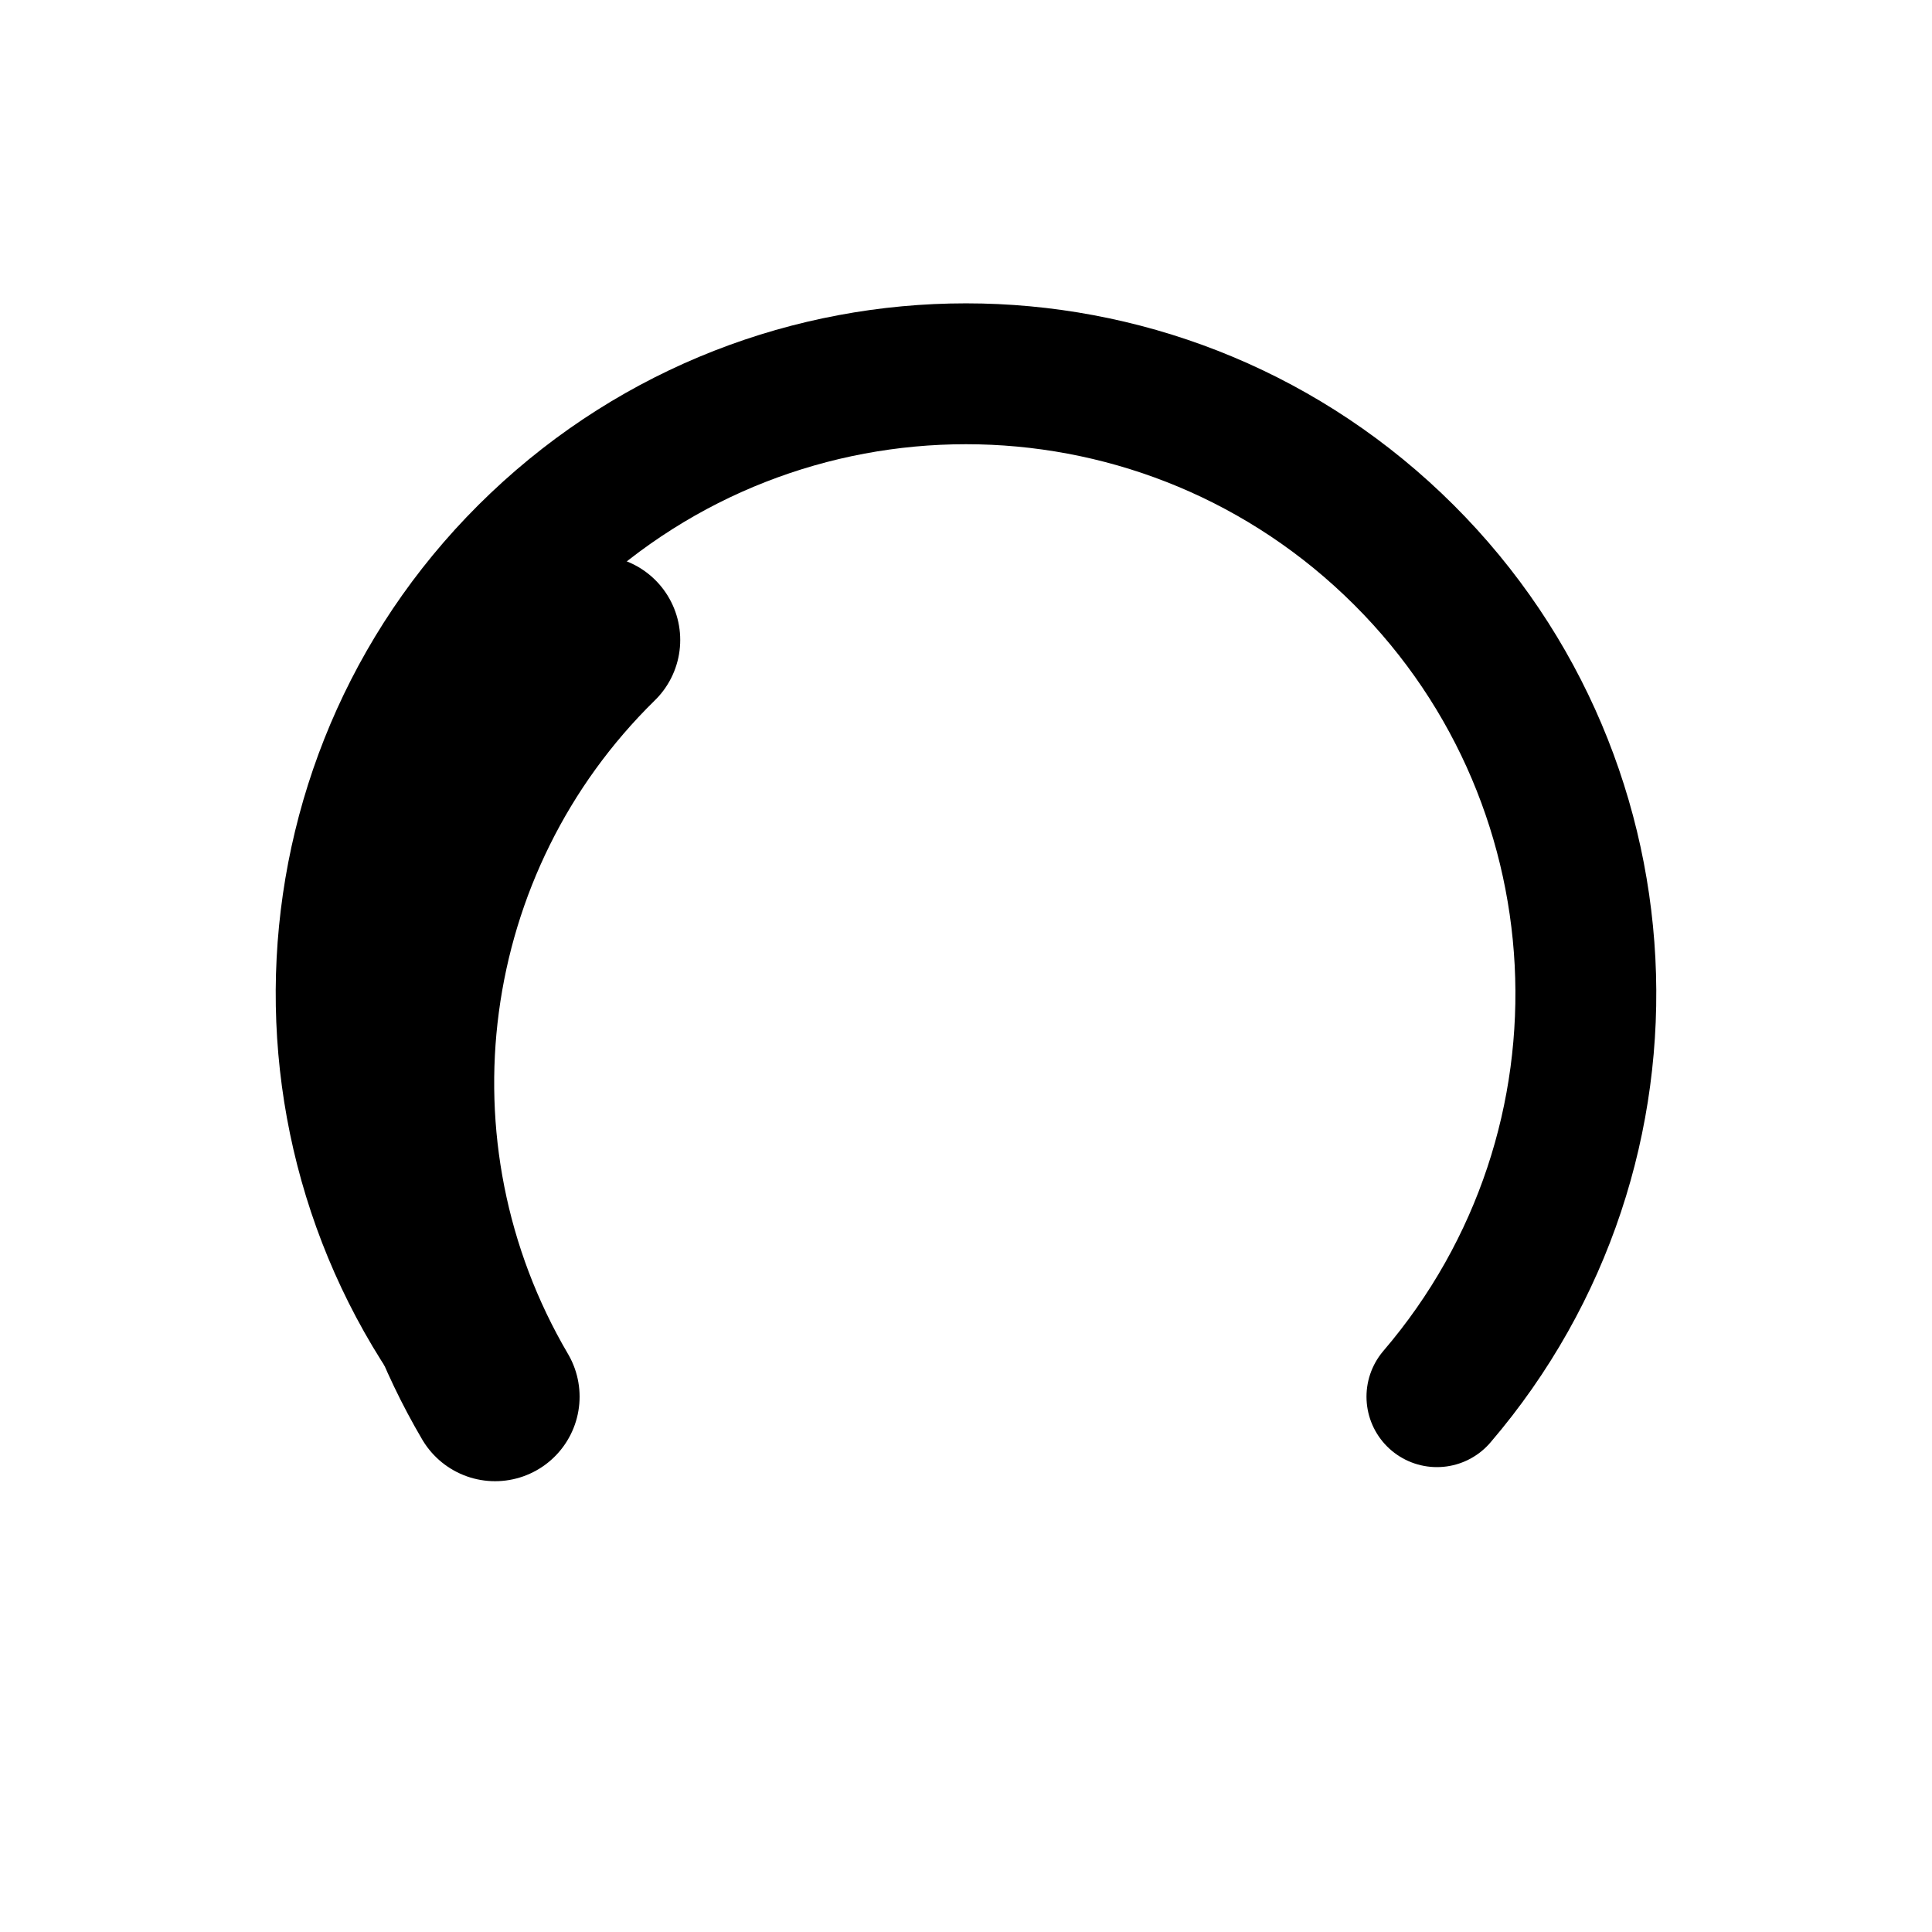
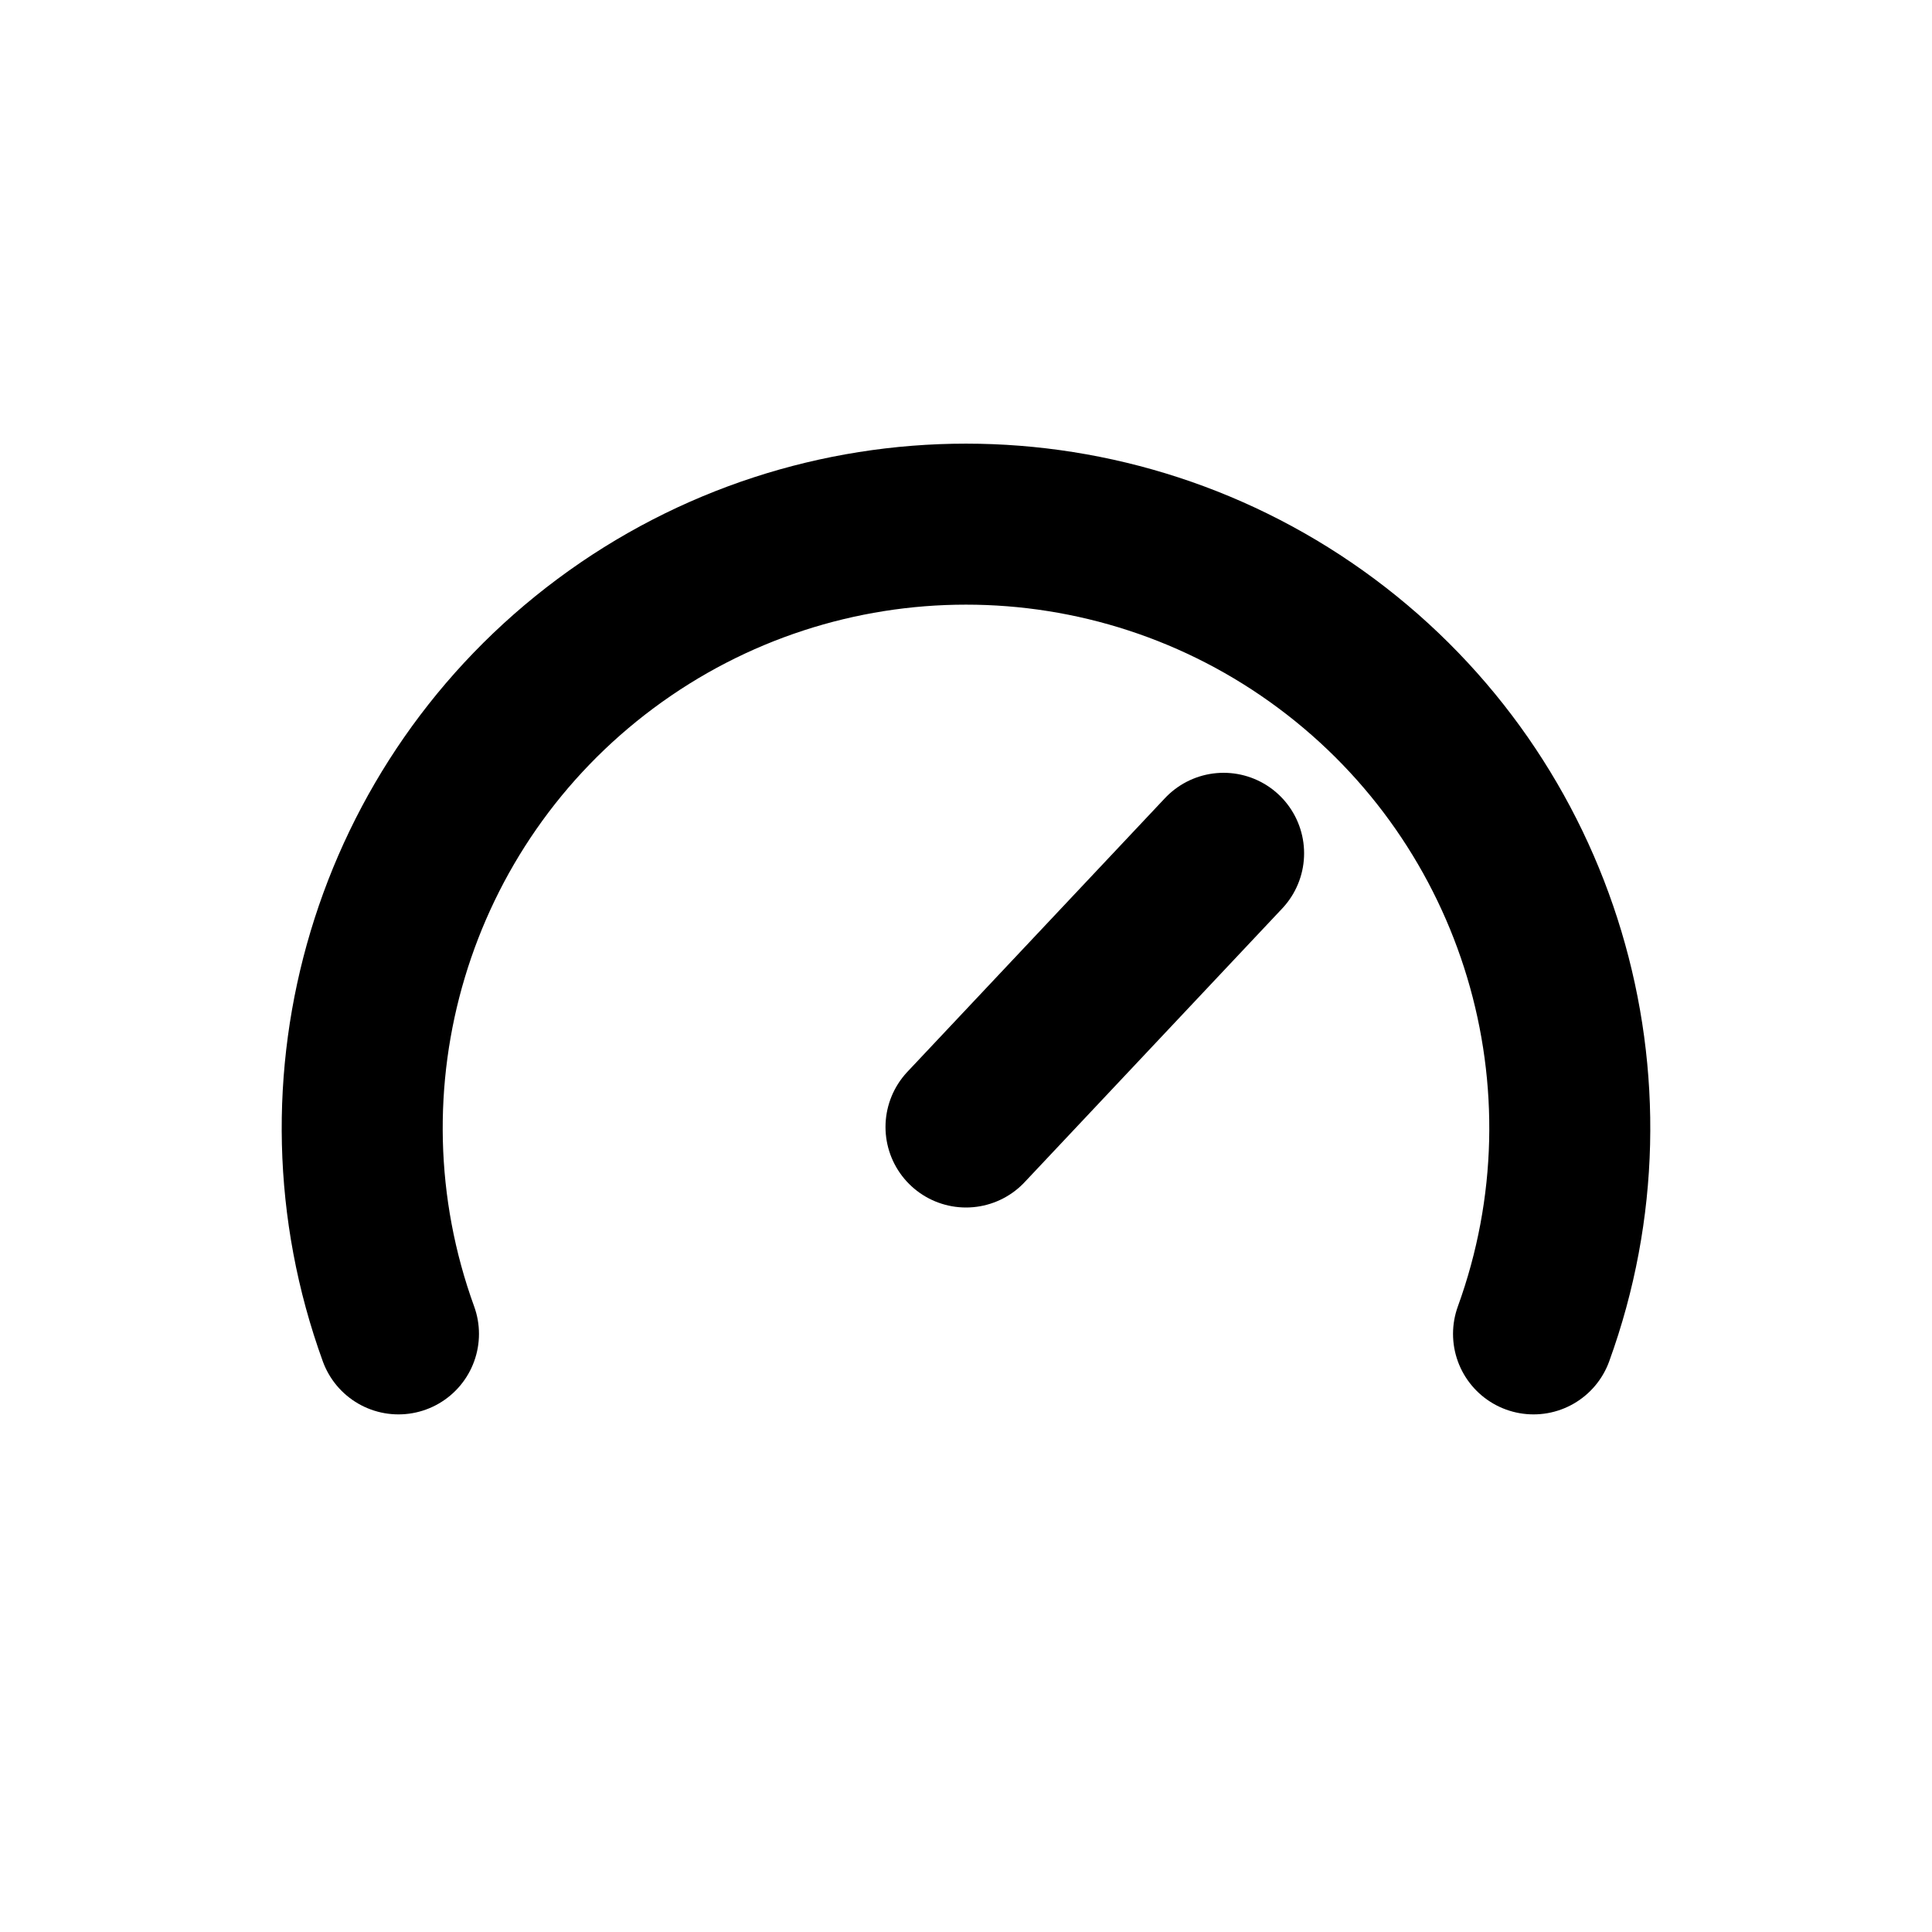
- <svg xmlns="http://www.w3.org/2000/svg" fill="none" aria-label="Effort gauge" viewBox="0 0 24 24">
-   <g stroke="currentColor" stroke-linecap="round" stroke-linejoin="round" stroke-width="1.75">
-     <path d="M6.15 17.35a7.7 7.7 0 1 1 11.7 0" />
-     <path stroke-width="2.1" d="M6.15 17.35a7.7 7.7 0 0 1 1.25-9.4" />
+ <svg xmlns="http://www.w3.org/2000/svg" viewBox="0 0 24 24" fill="none" aria-label="Effort">
+   <g stroke="currentColor" stroke-width="2.0" stroke-linecap="round" stroke-linejoin="round">
+     <path d="M4.95 16.57A7.50 7.50 0 1 1 19.05 16.57" />
+     <path d="M12 14l3.2-3.4" />
  </g>
</svg>
